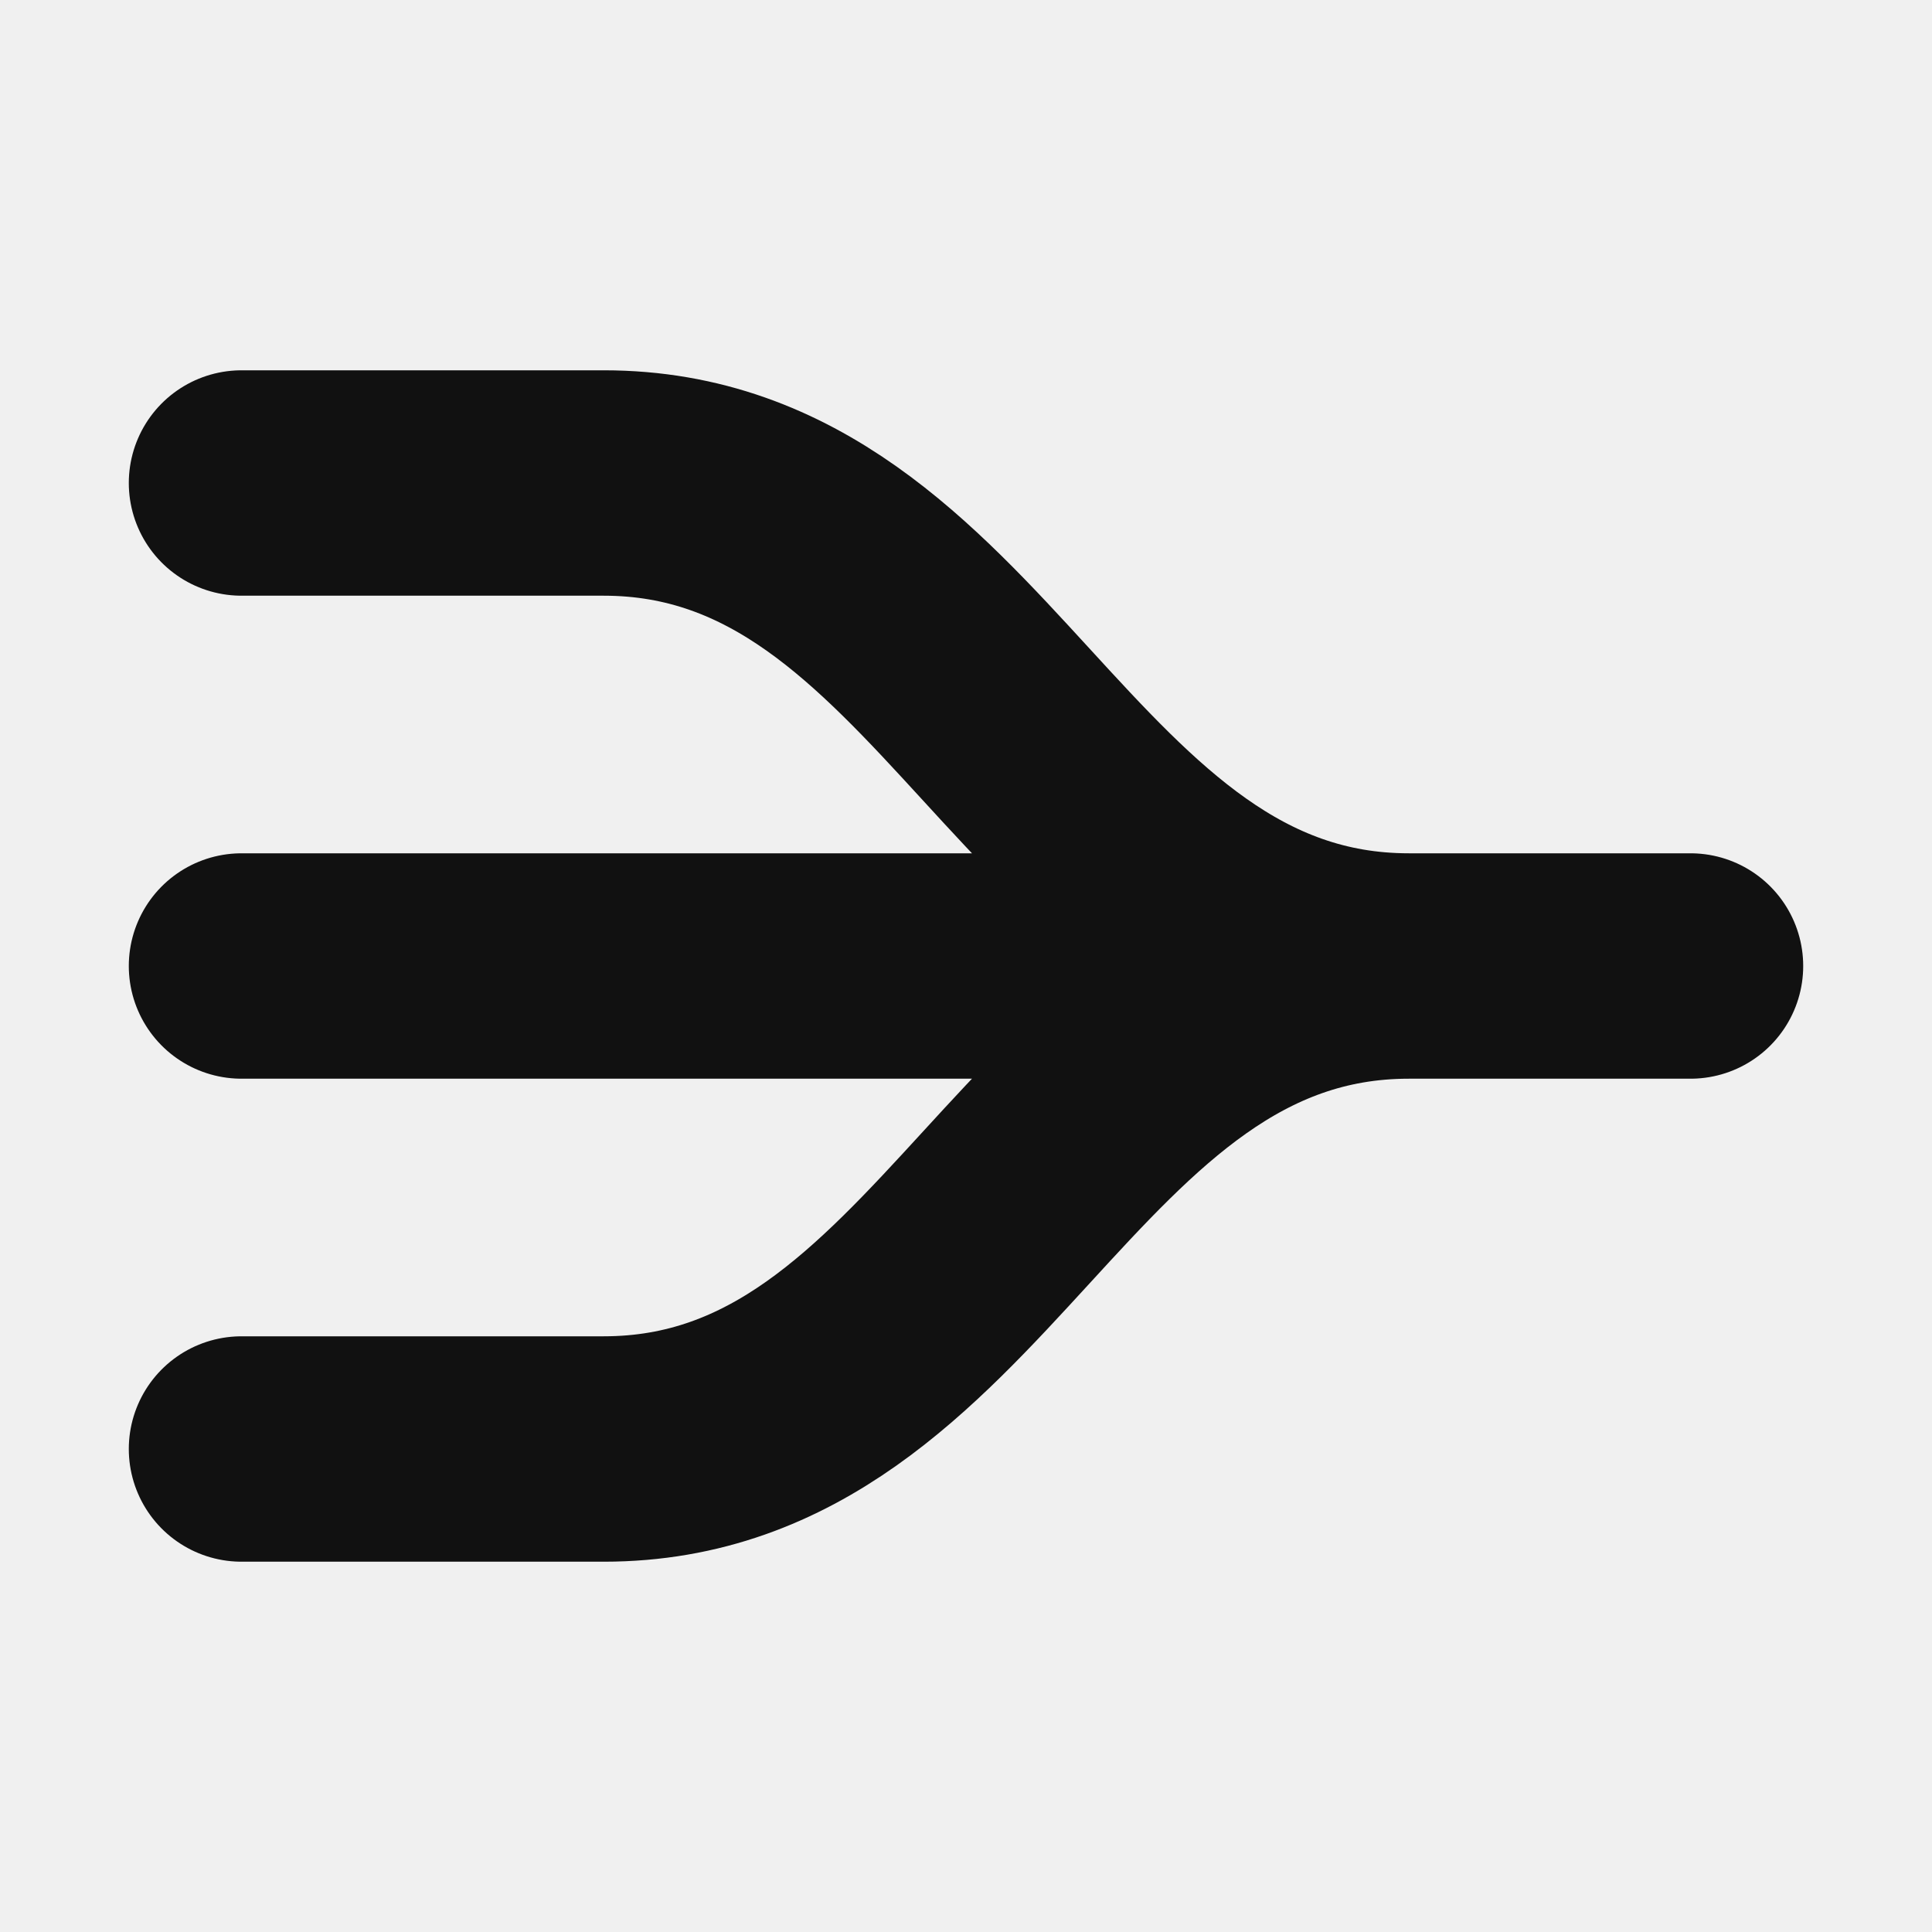
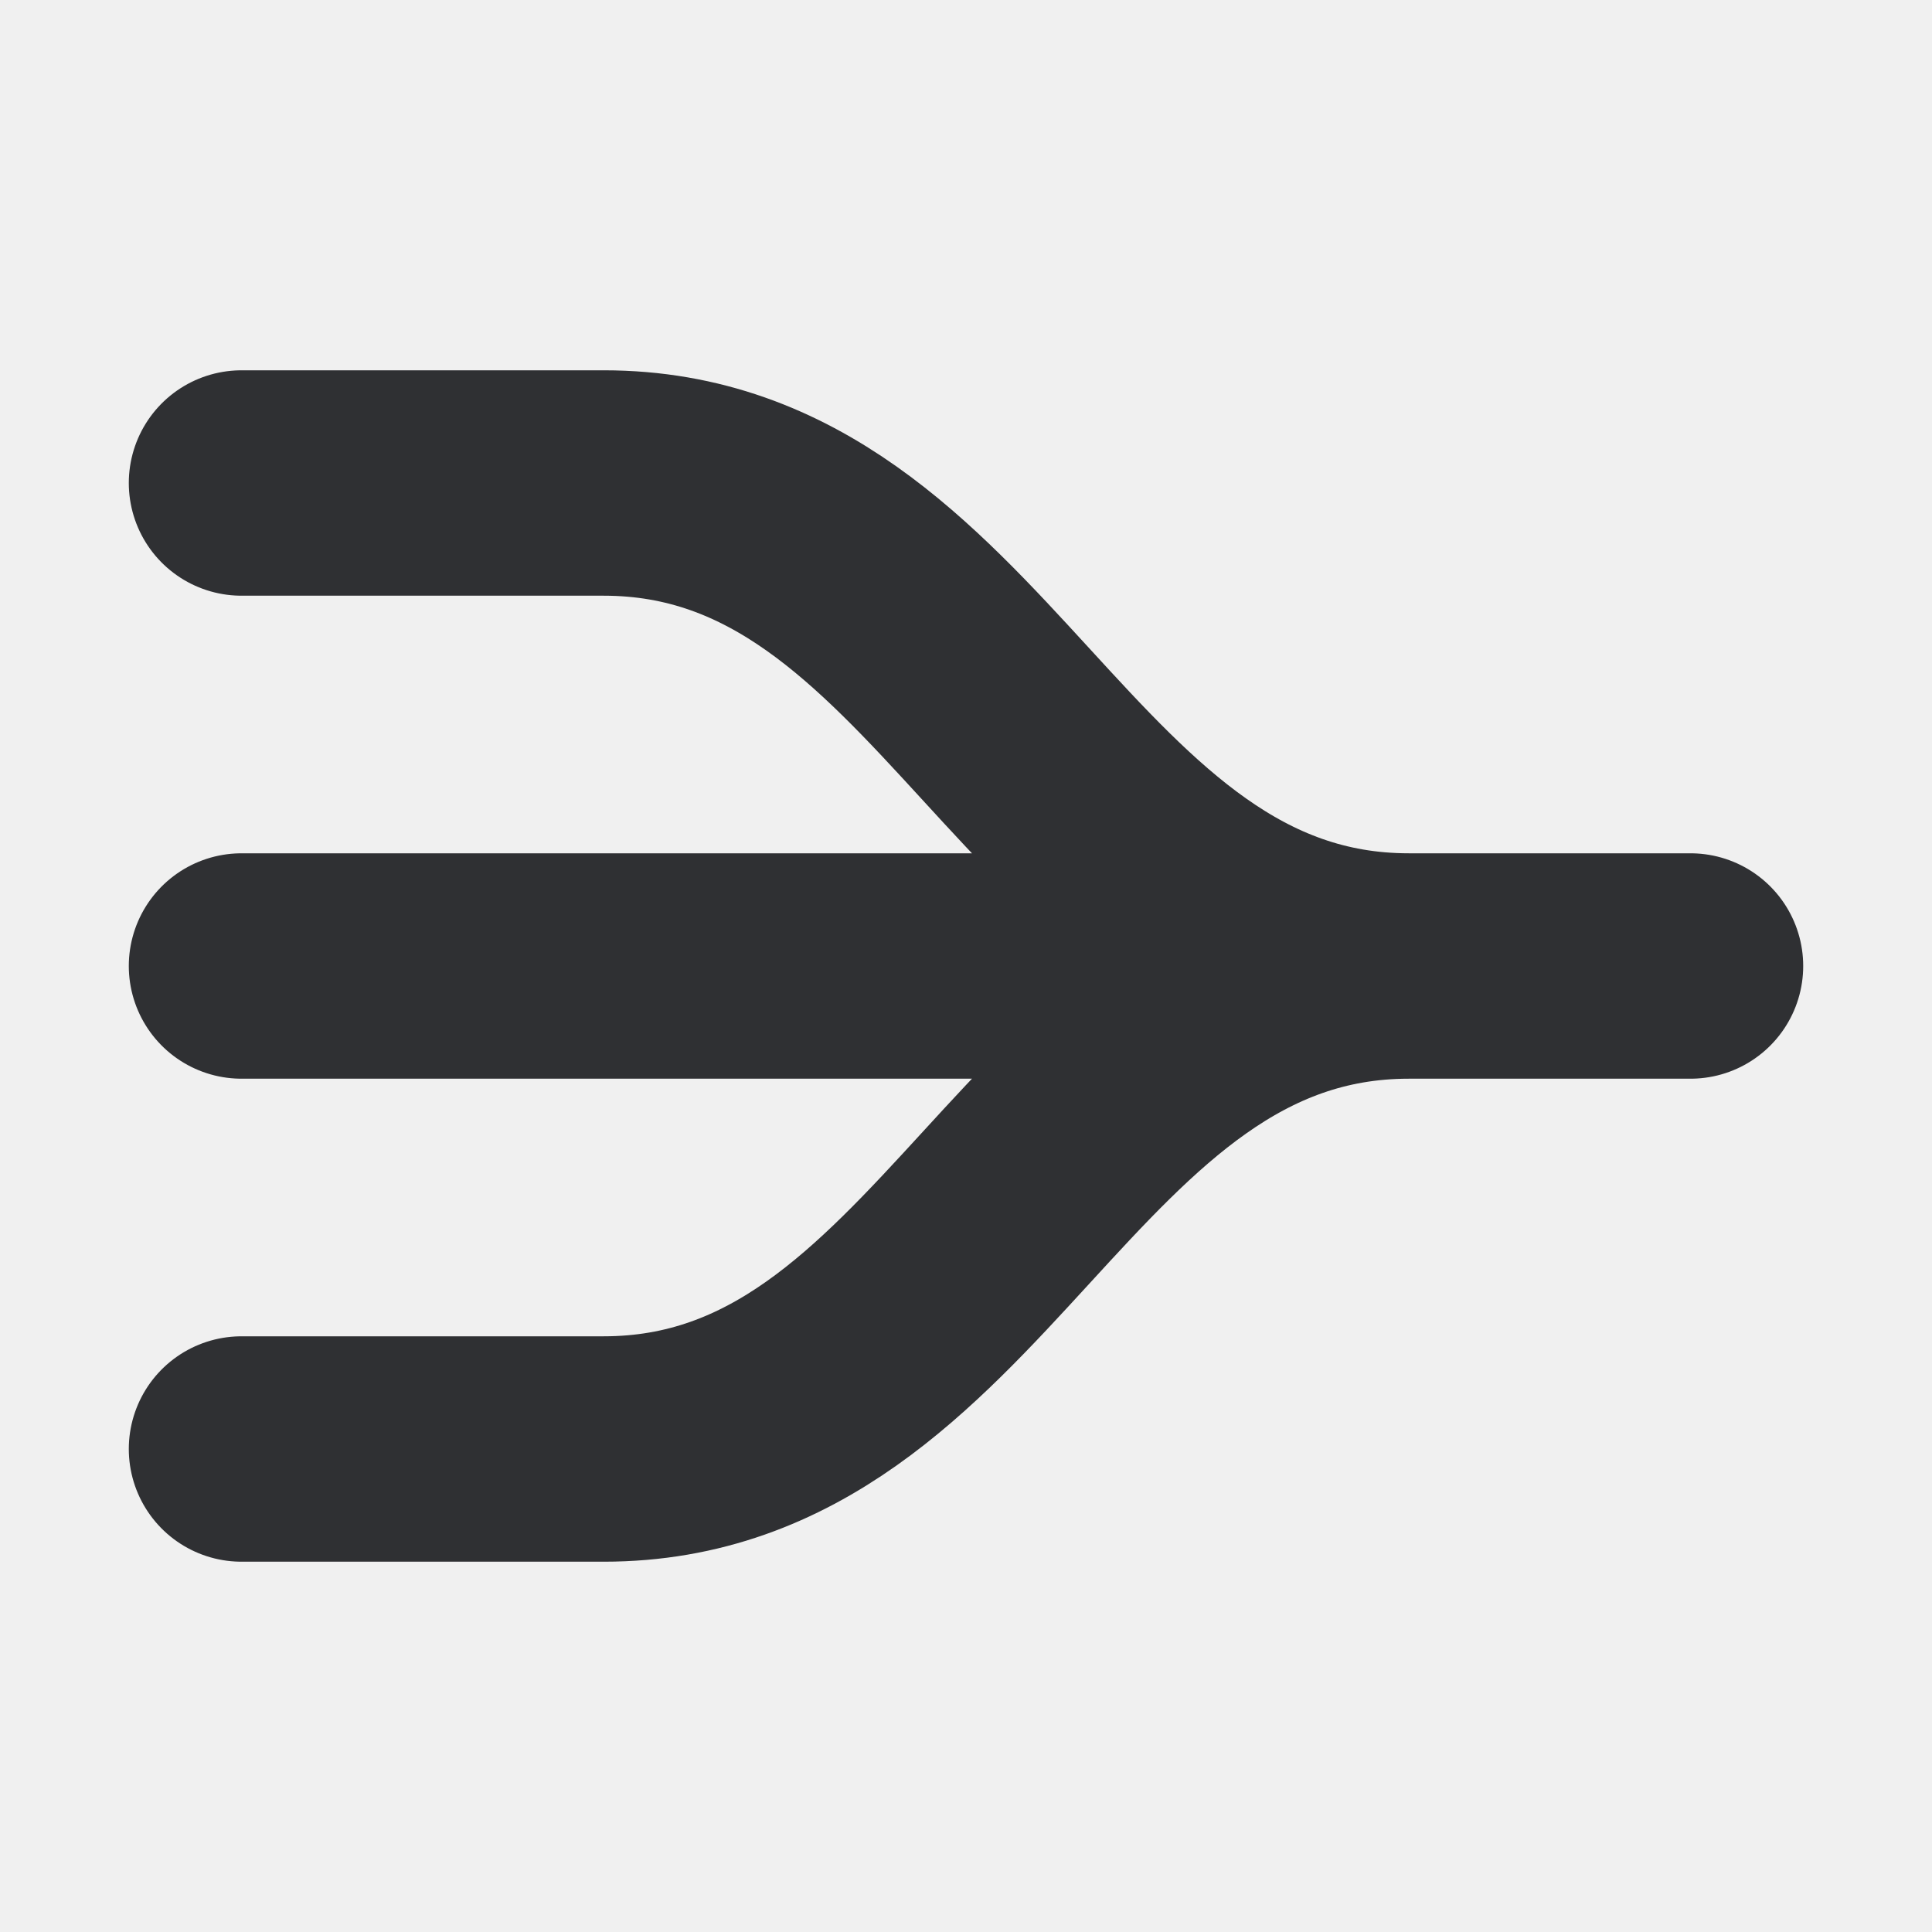
<svg xmlns="http://www.w3.org/2000/svg" viewBox="0 0 24 24" fill="none" stroke-width="2.8" stroke-linecap="round" stroke-linejoin="round">
-   <style>path{stroke:#111}@media (prefers-color-scheme:dark){path{stroke:#fff}}</style>
+   <style>path{stroke:#2F3033}@media (prefers-color-scheme:dark){path{stroke:#DDDEE0}}</style>
  <path d="M3 6h4.5c4.5 0 5.5 6 10 6M3 12h18M3 18h4.5c4.5 0 5.5-6 10-6" />
</svg>
